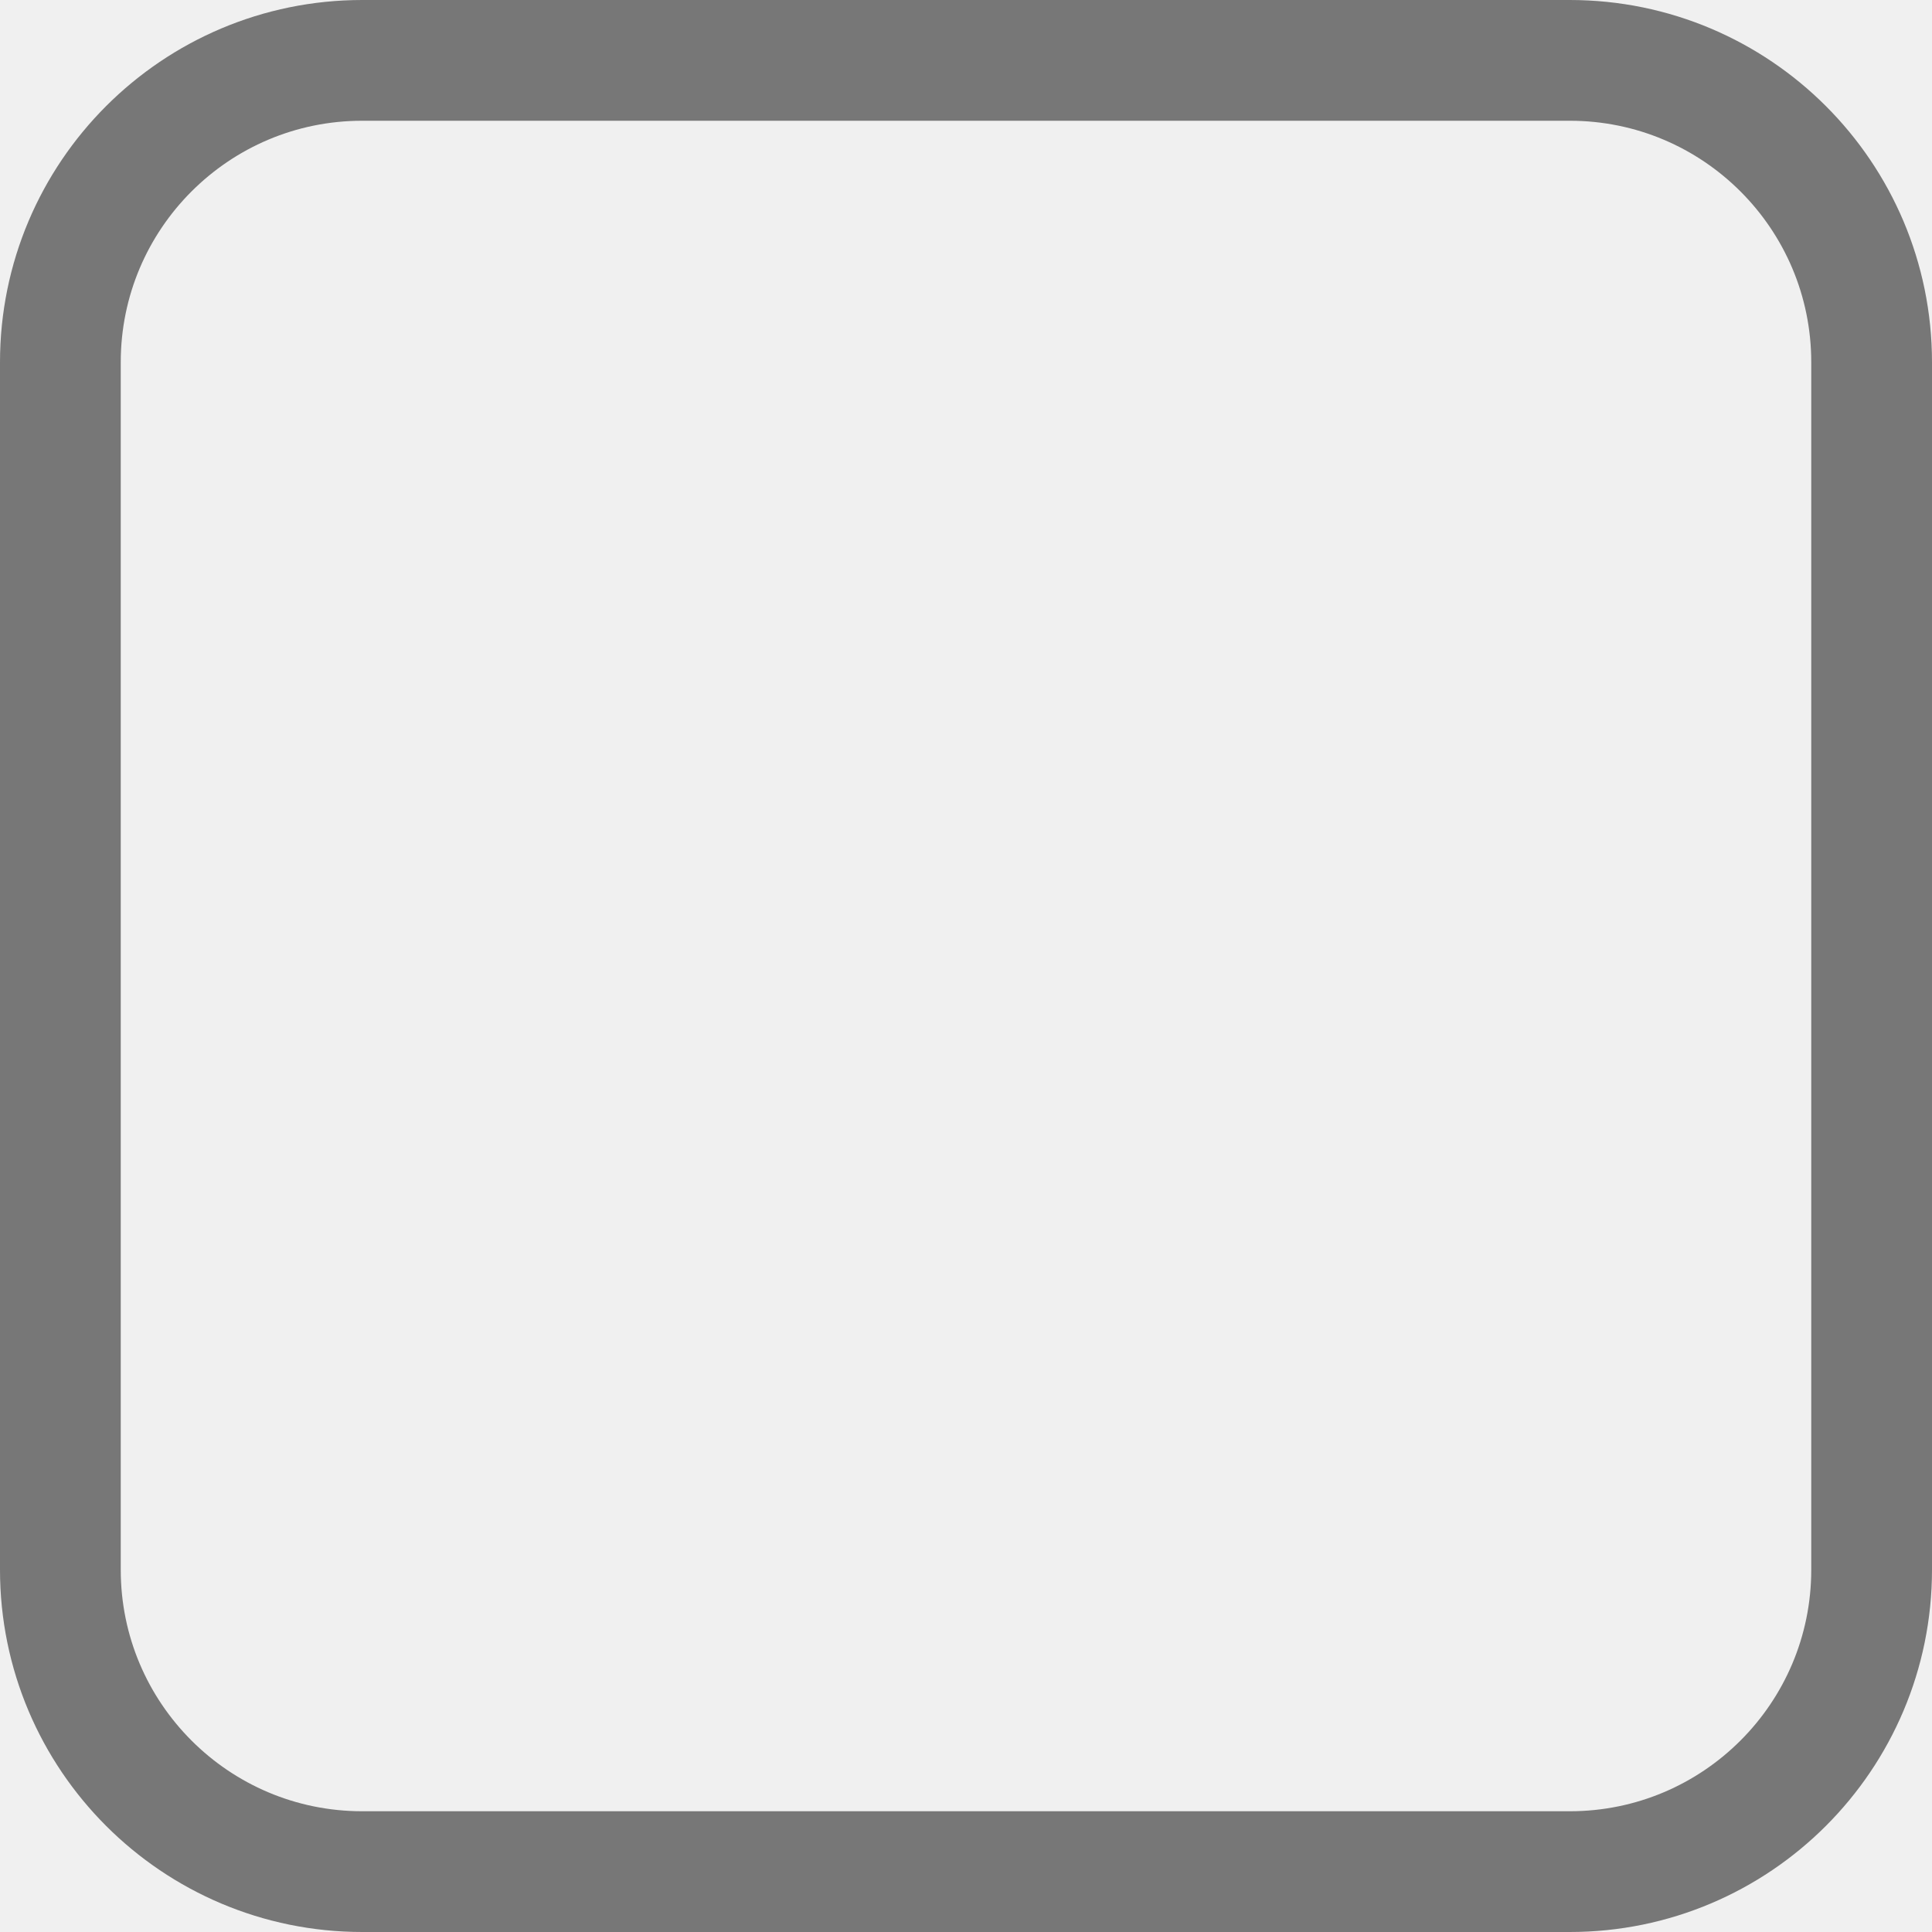
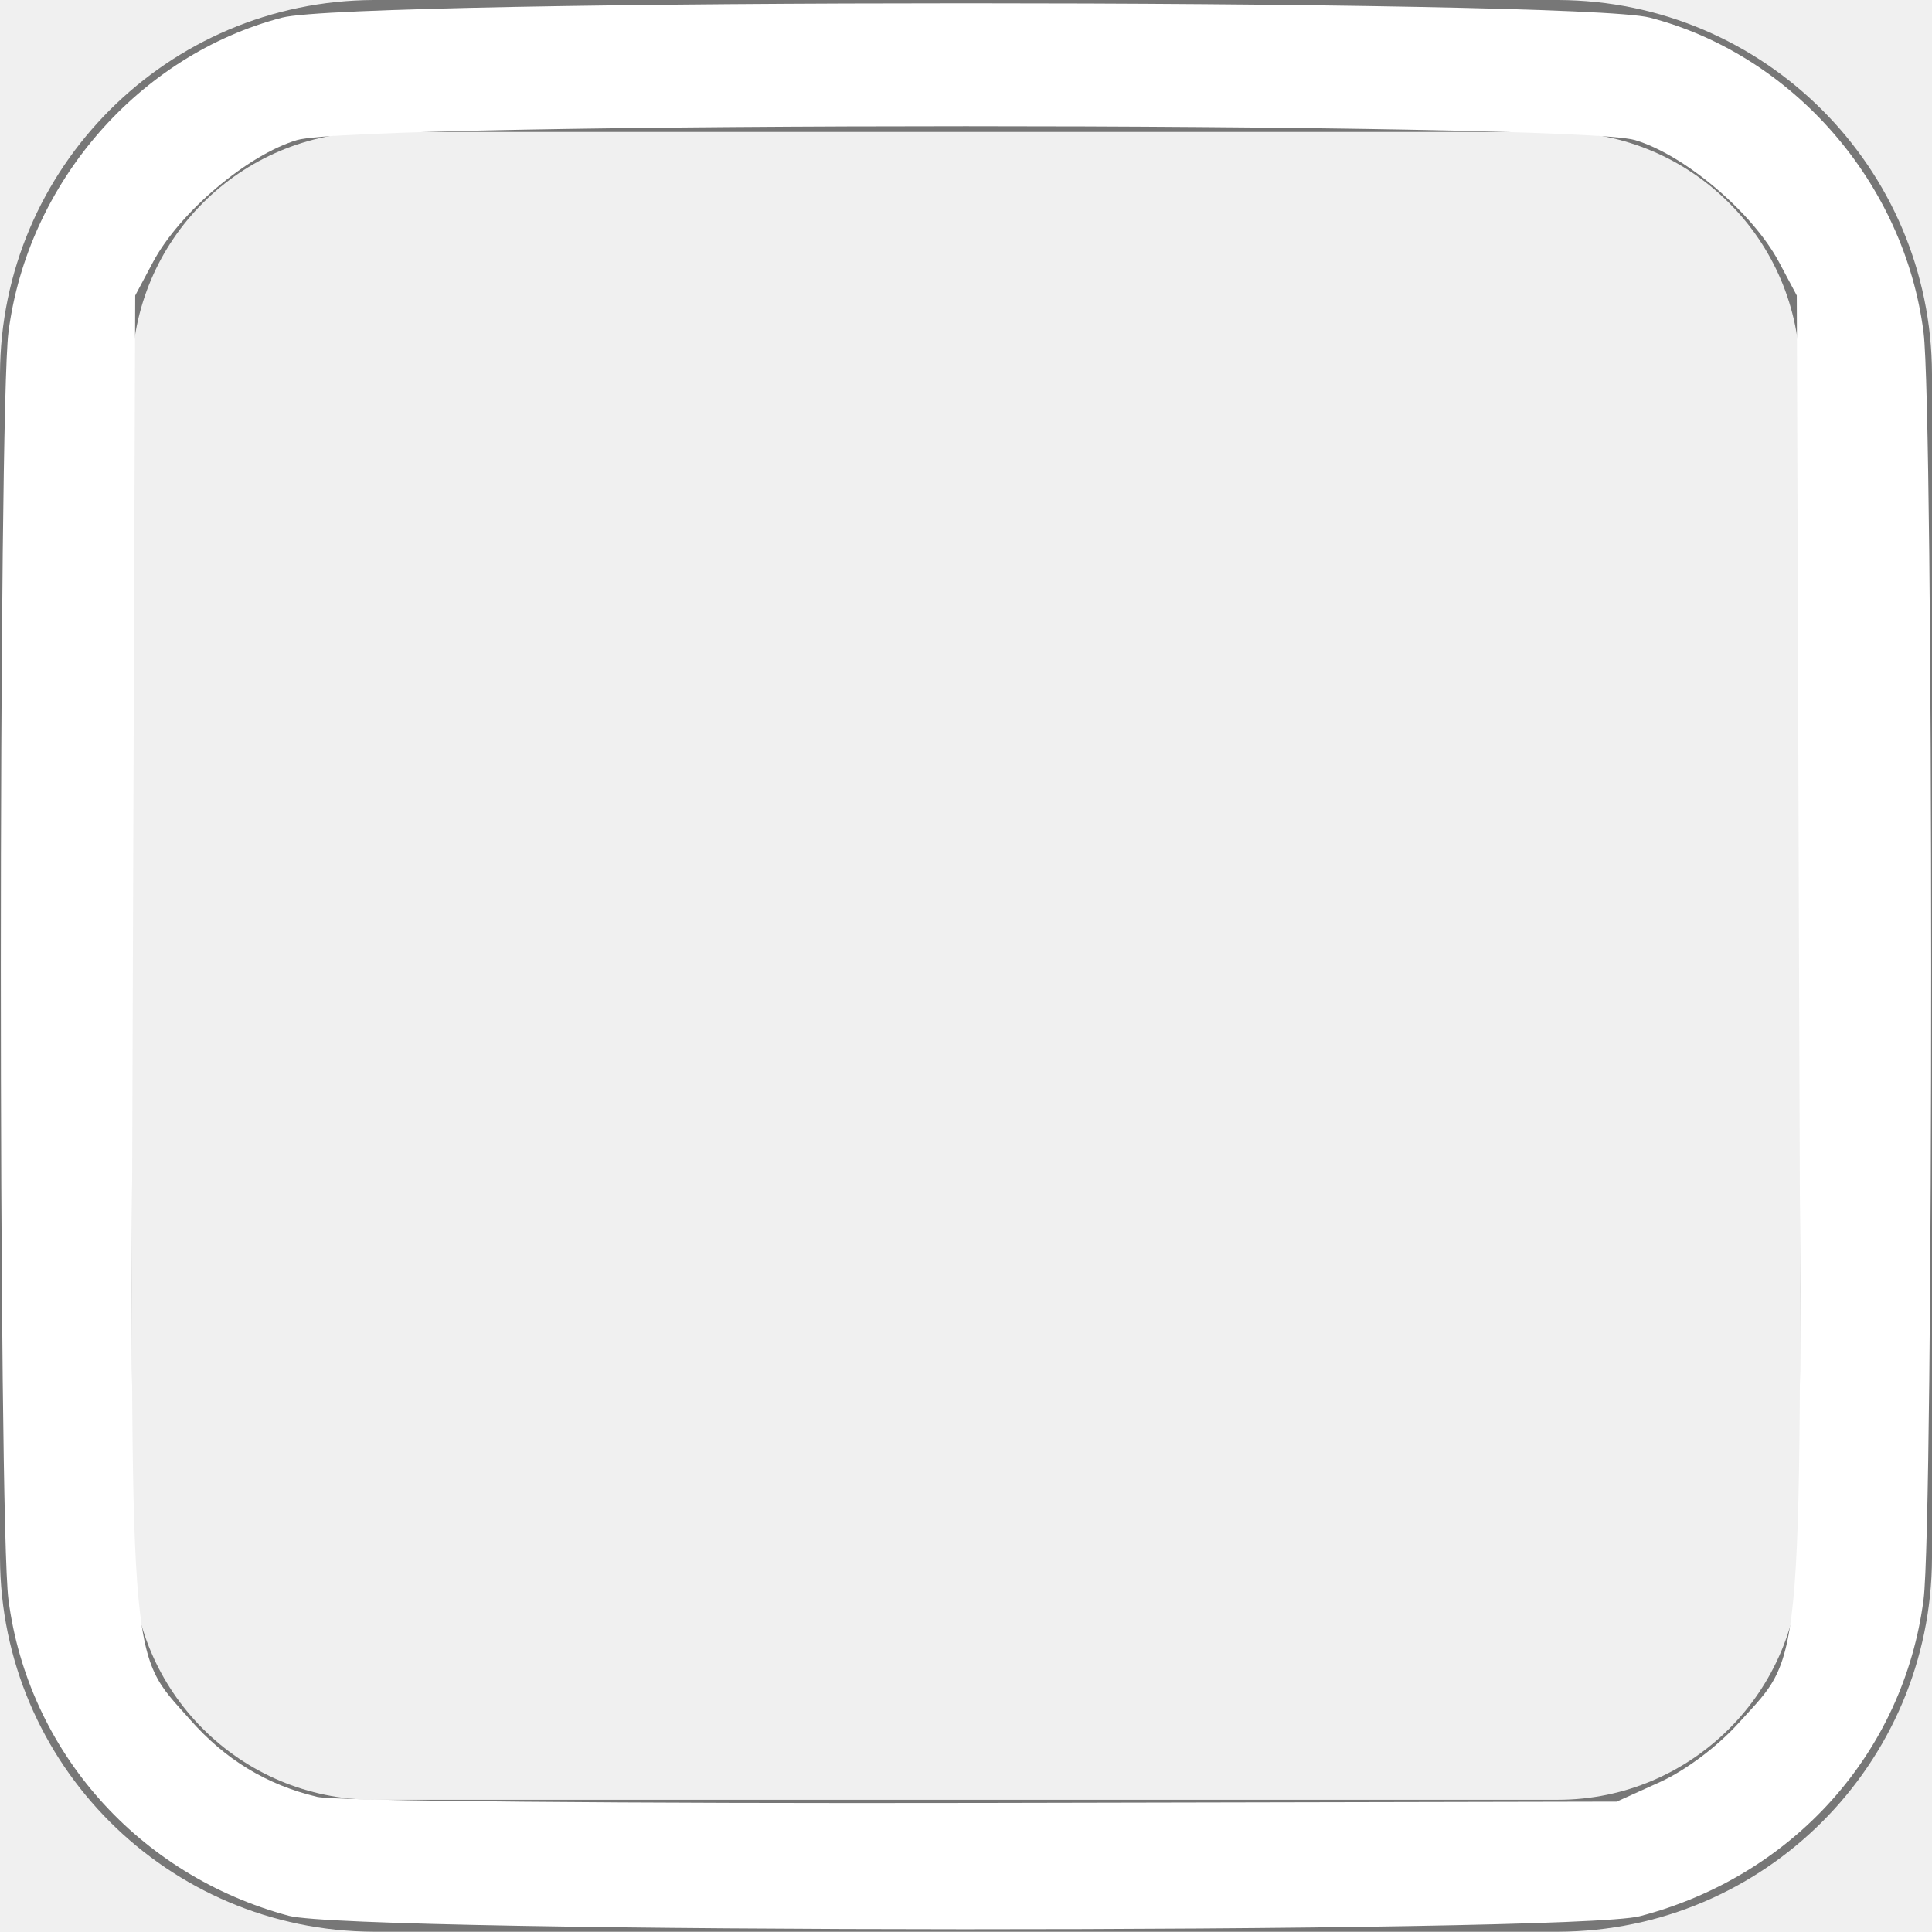
- <svg xmlns="http://www.w3.org/2000/svg" width="64" height="64" version="1.1" viewBox="0 0 64 64">
-   <path d="m12 2 h40 a10 10 90 0 1 10 10 v40 a10 10 90 0 1 -10 10 h-40 a10 10 90 0 1 -10 -10 v-40 a10 10 90 0 1 10 -10 z" fill="none" stroke="#777" stroke-linejoin="round" stroke-width="4" />
+ <svg xmlns="http://www.w3.org/2000/svg" width="21.962" height="21.959">
+   <path fill="#777" d="M17.71 1.5a2.754 2.754 0 0 1 2.752 2.752v13.455a2.754 2.754 0 0 1-2.752 2.752H4.252A2.754 2.754 0 0 1 1.5 17.707V4.252A2.754 2.754 0 0 1 4.252 1.5H17.71m0-1.5H4.252A4.265 4.265 0 0 0 0 4.252v13.455a4.265 4.265 0 0 0 4.252 4.252H17.71a4.264 4.264 0 0 0 4.252-4.252V4.252A4.265 4.265 0 0 0 17.71 0z" />
+   <path d="M3.283 21.778c-1.711-.46-2.964-1.874-3.187-3.595-.116-.892-.115-13.499 0-14.405C.313 2.079 1.58.624 3.208.2 4.04-.017 17.92-.017 18.754.2c1.629.424 2.895 1.88 3.112 3.578.115.906.116 13.513 0 14.405-.226 1.742-1.485 3.146-3.227 3.6-.769.2-14.61.196-15.356-.005zm15.586-1.52c.293-.133.657-.406.901-.678.742-.825.71-.403.68-8.785l-.025-7.436-.204-.383c-.302-.564-1.074-1.217-1.636-1.384-.709-.21-14.5-.21-15.208 0-.562.167-1.334.82-1.636 1.384l-.204.383-.026 7.436c-.028 8.34-.057 7.951.647 8.75.401.457.873.744 1.448.881.195.047 3.536.077 7.561.069l7.211-.015.491-.222z" fill="#fff" />
</svg>
